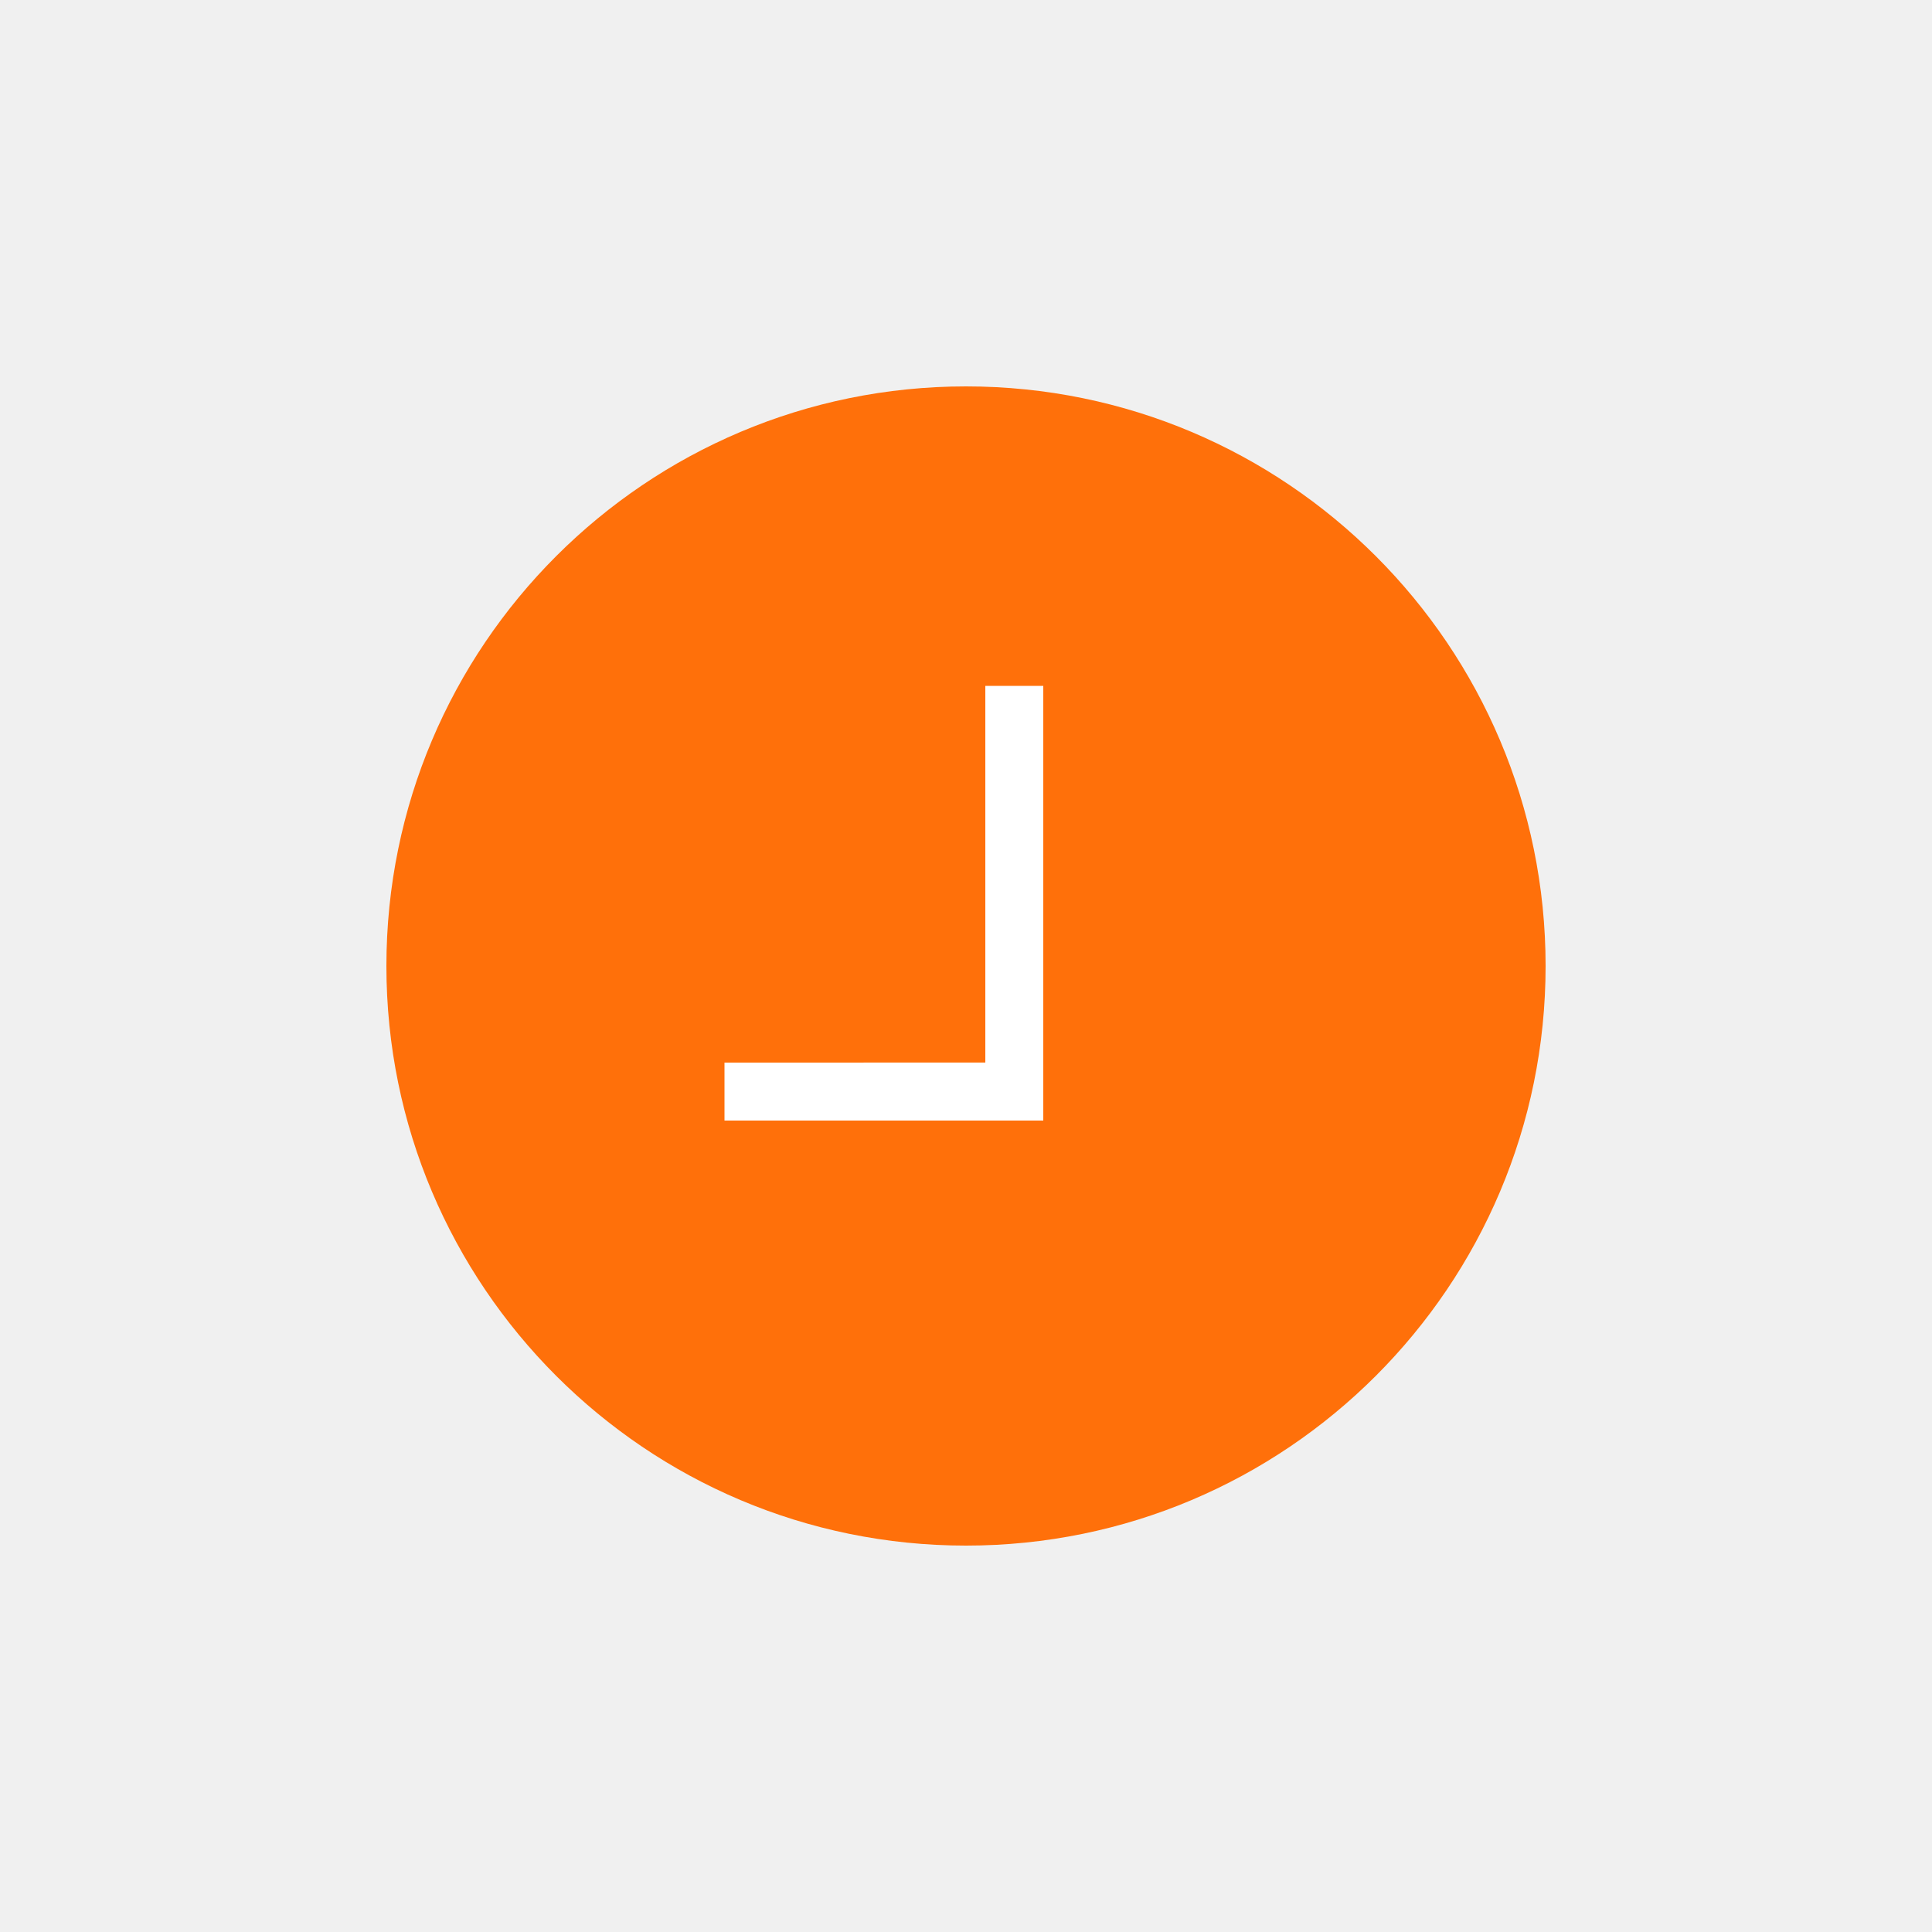
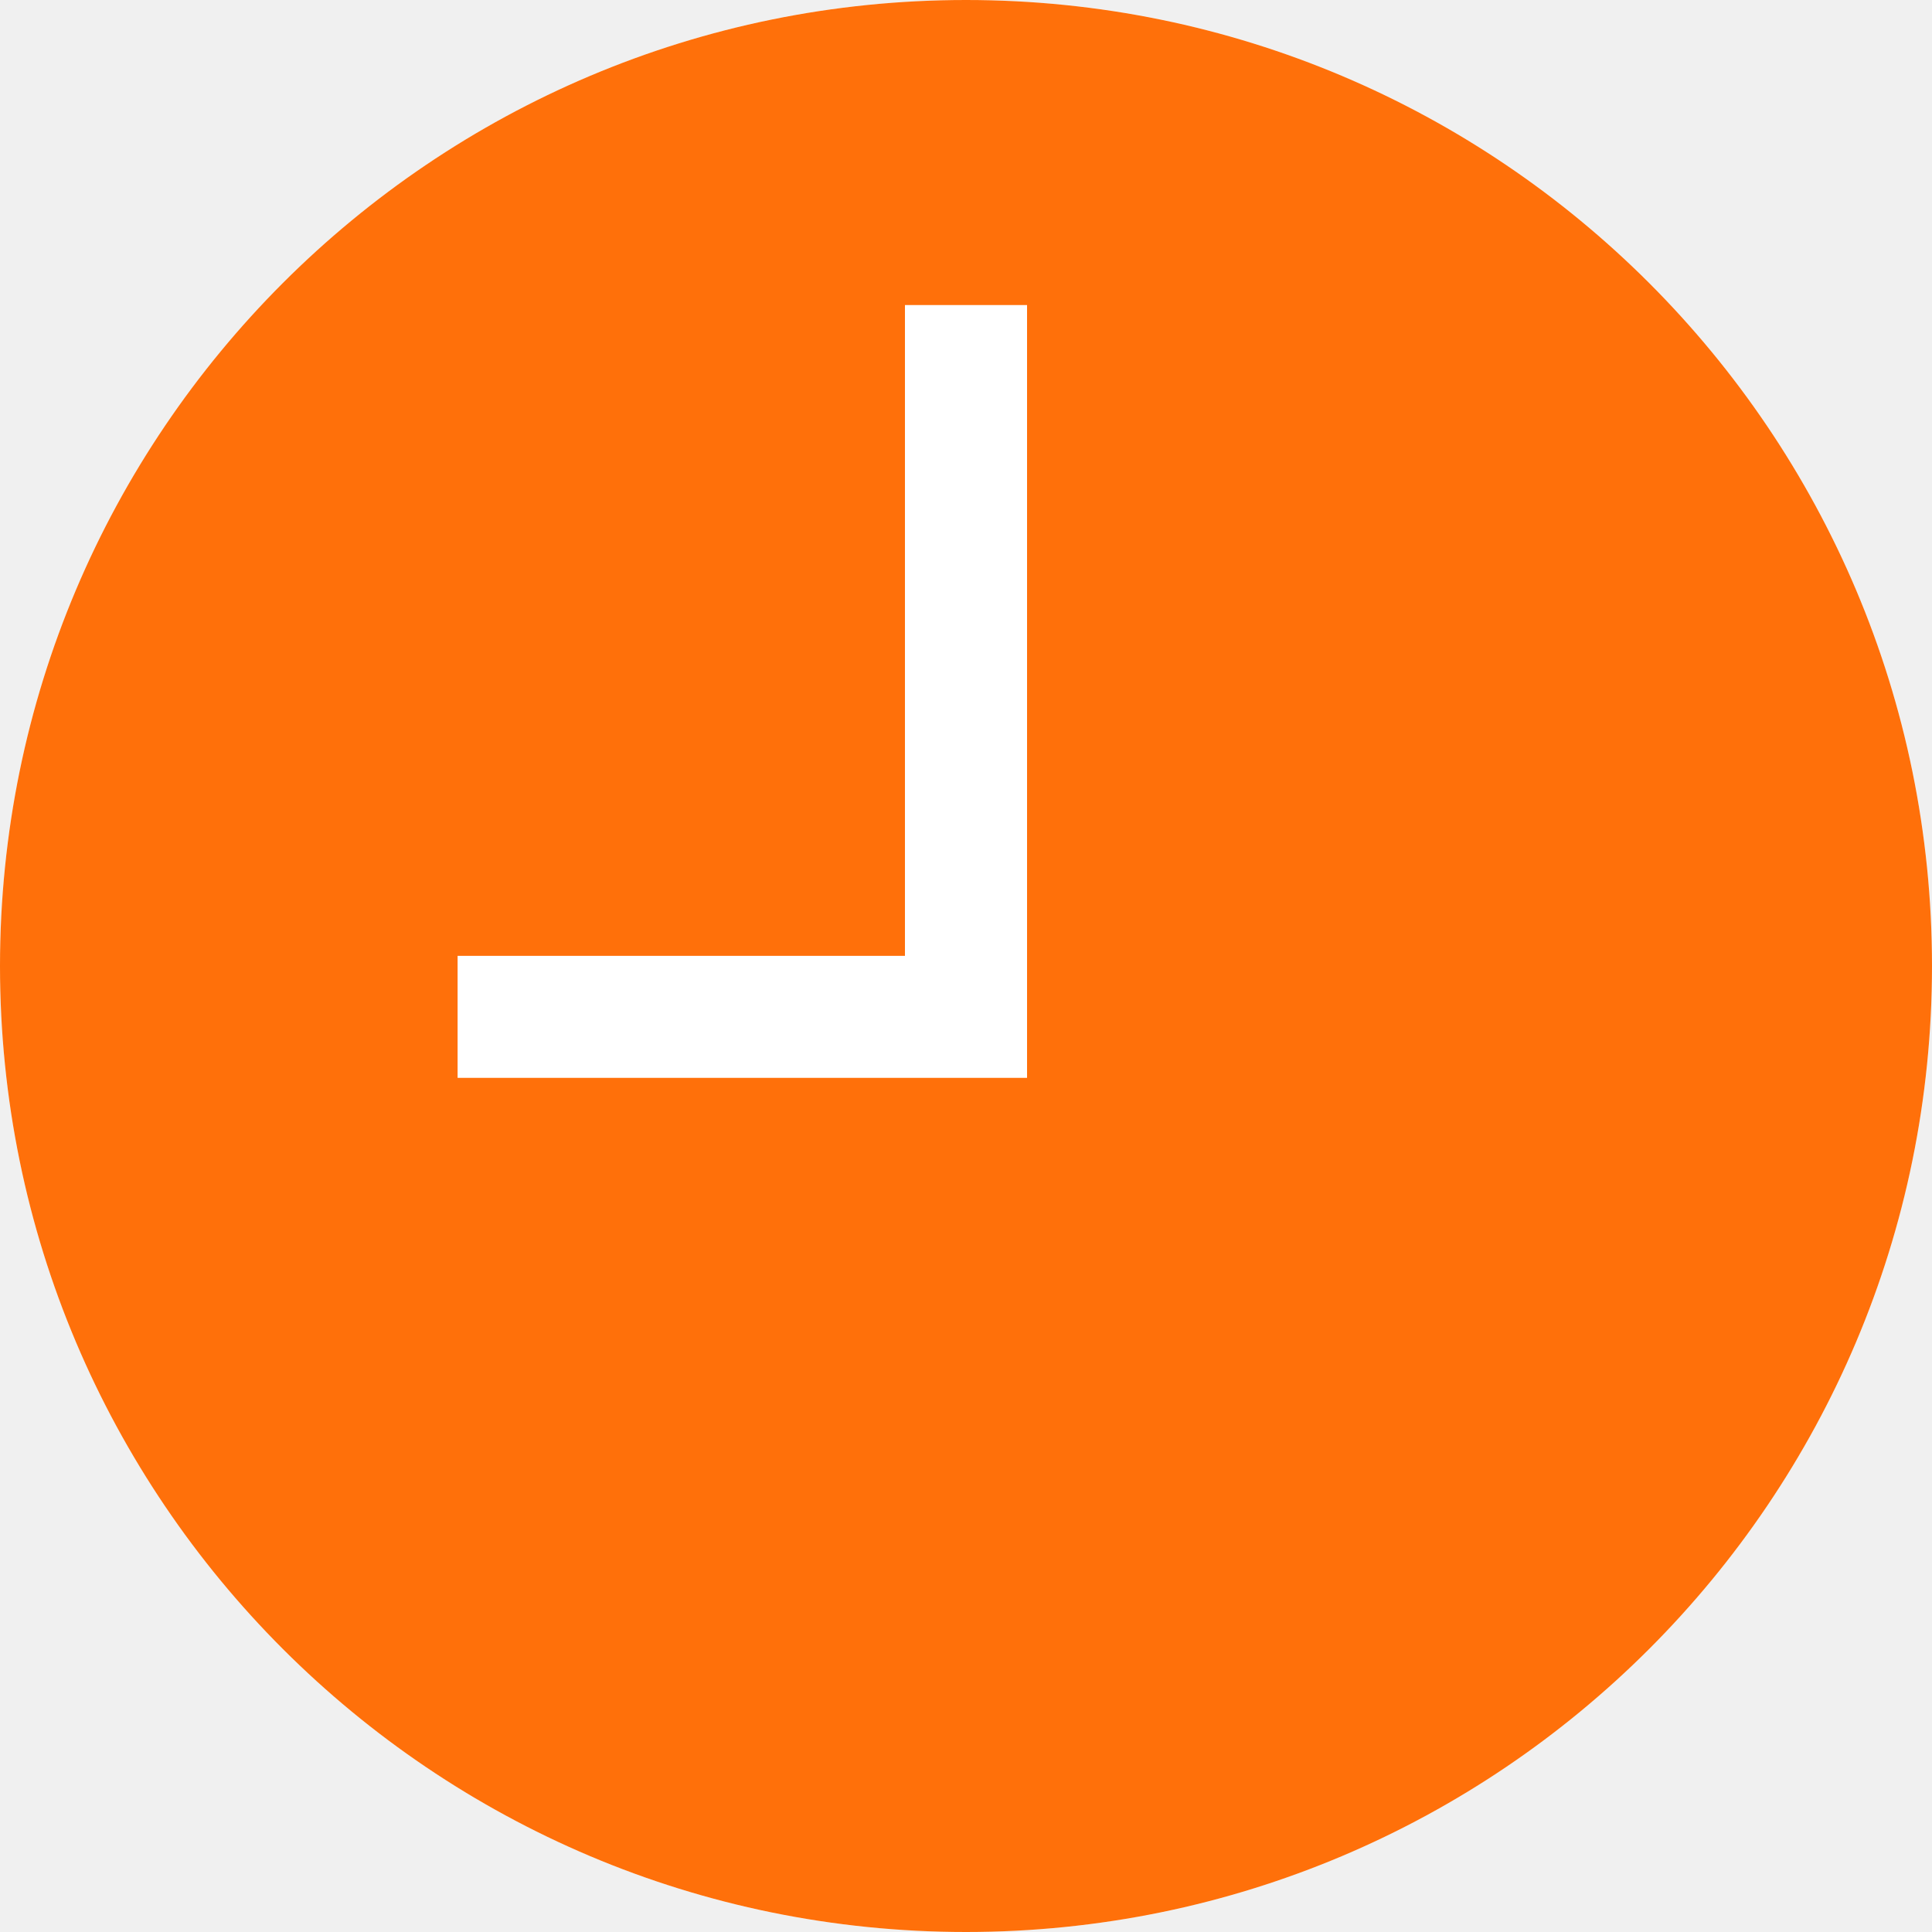
- <svg xmlns="http://www.w3.org/2000/svg" width="40" height="40" viewBox="0 0 40 40" fill="none">
-   <rect opacity="0.01" width="40" height="40" fill="white" />
-   <circle cx="20" cy="20" r="12" fill="#FF700A" />
-   <path d="M21.6 14.2V23.2H15V22L20.4 21.999V14.2H21.6Z" fill="white" />
+ <svg xmlns="http://www.w3.org/2000/svg" width="20" height="20" viewBox="0 0 20 20" fill="none">
+   <circle cx="10" cy="10" r="10" fill="white" />
+   <path fill-rule="evenodd" clip-rule="evenodd" d="M10 20C15.523 20 20 15.523 20 10C20 4.477 15.523 0 10 0C4.477 0 0 4.477 0 10C0 15.523 4.477 20 10 20ZM9.368 3.158V9.895H4.737V11.158H10H10.632V10.526V3.158H9.368Z" fill="#FF700A" />
</svg>
